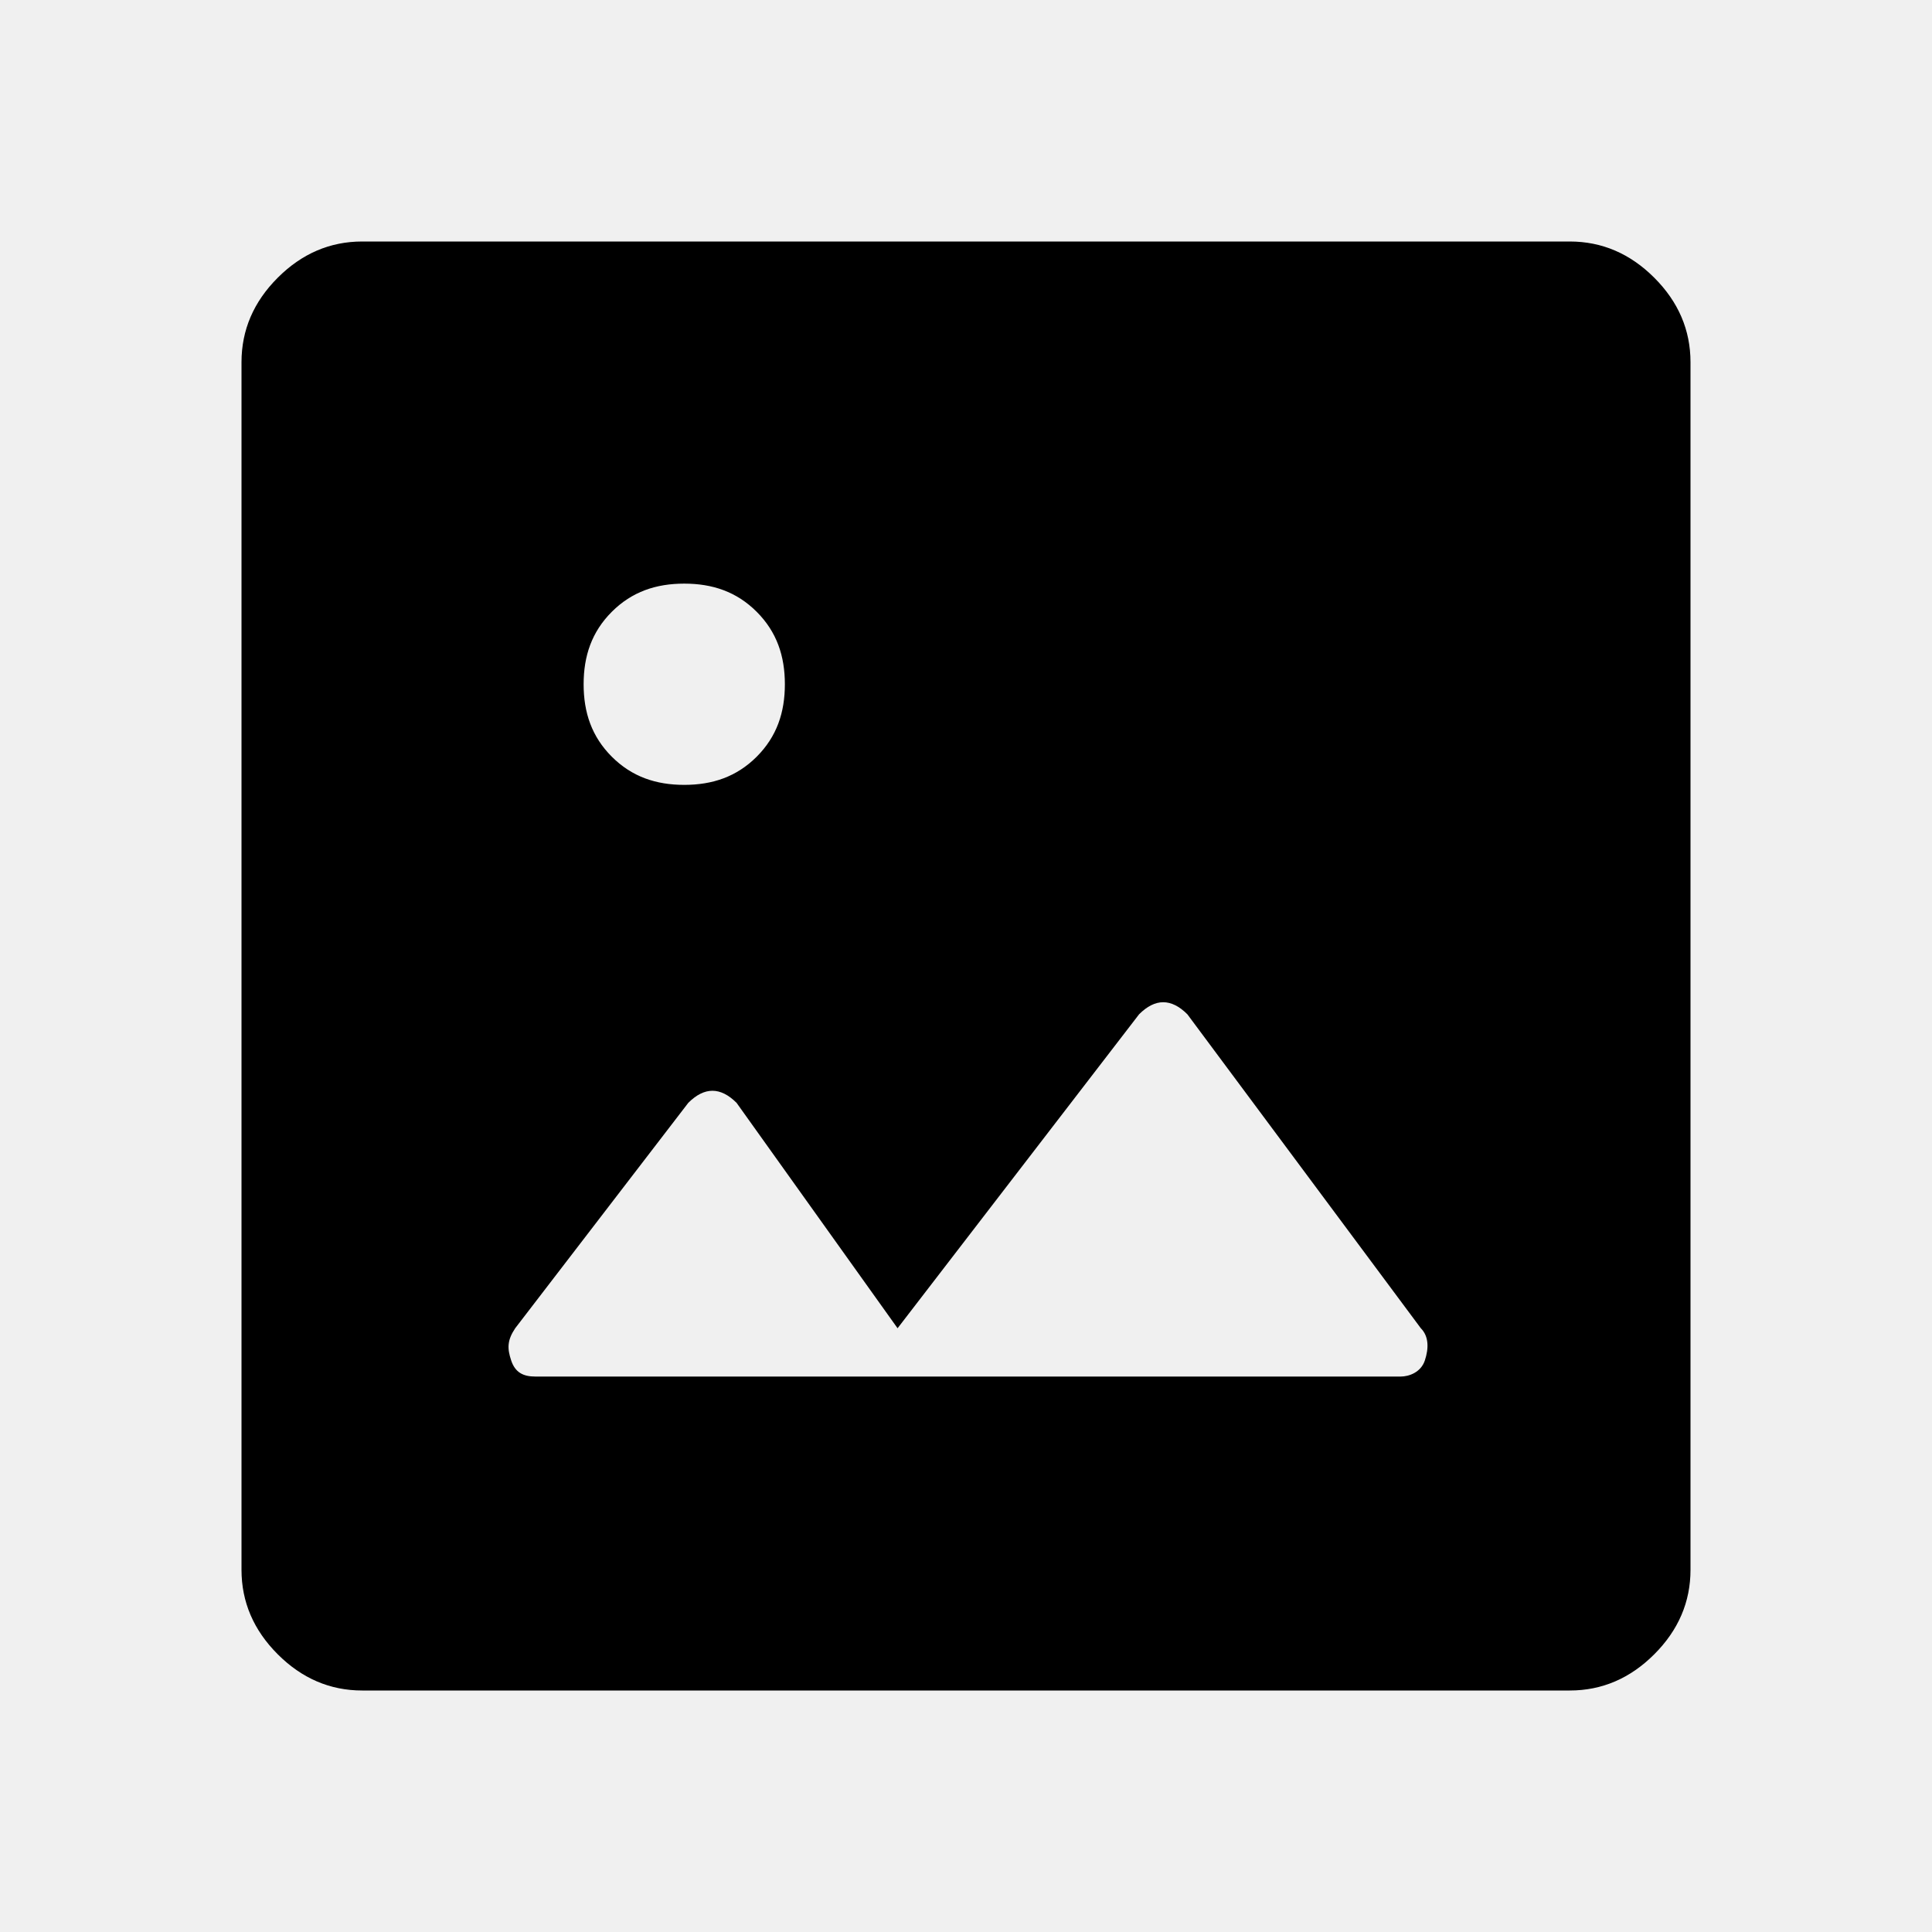
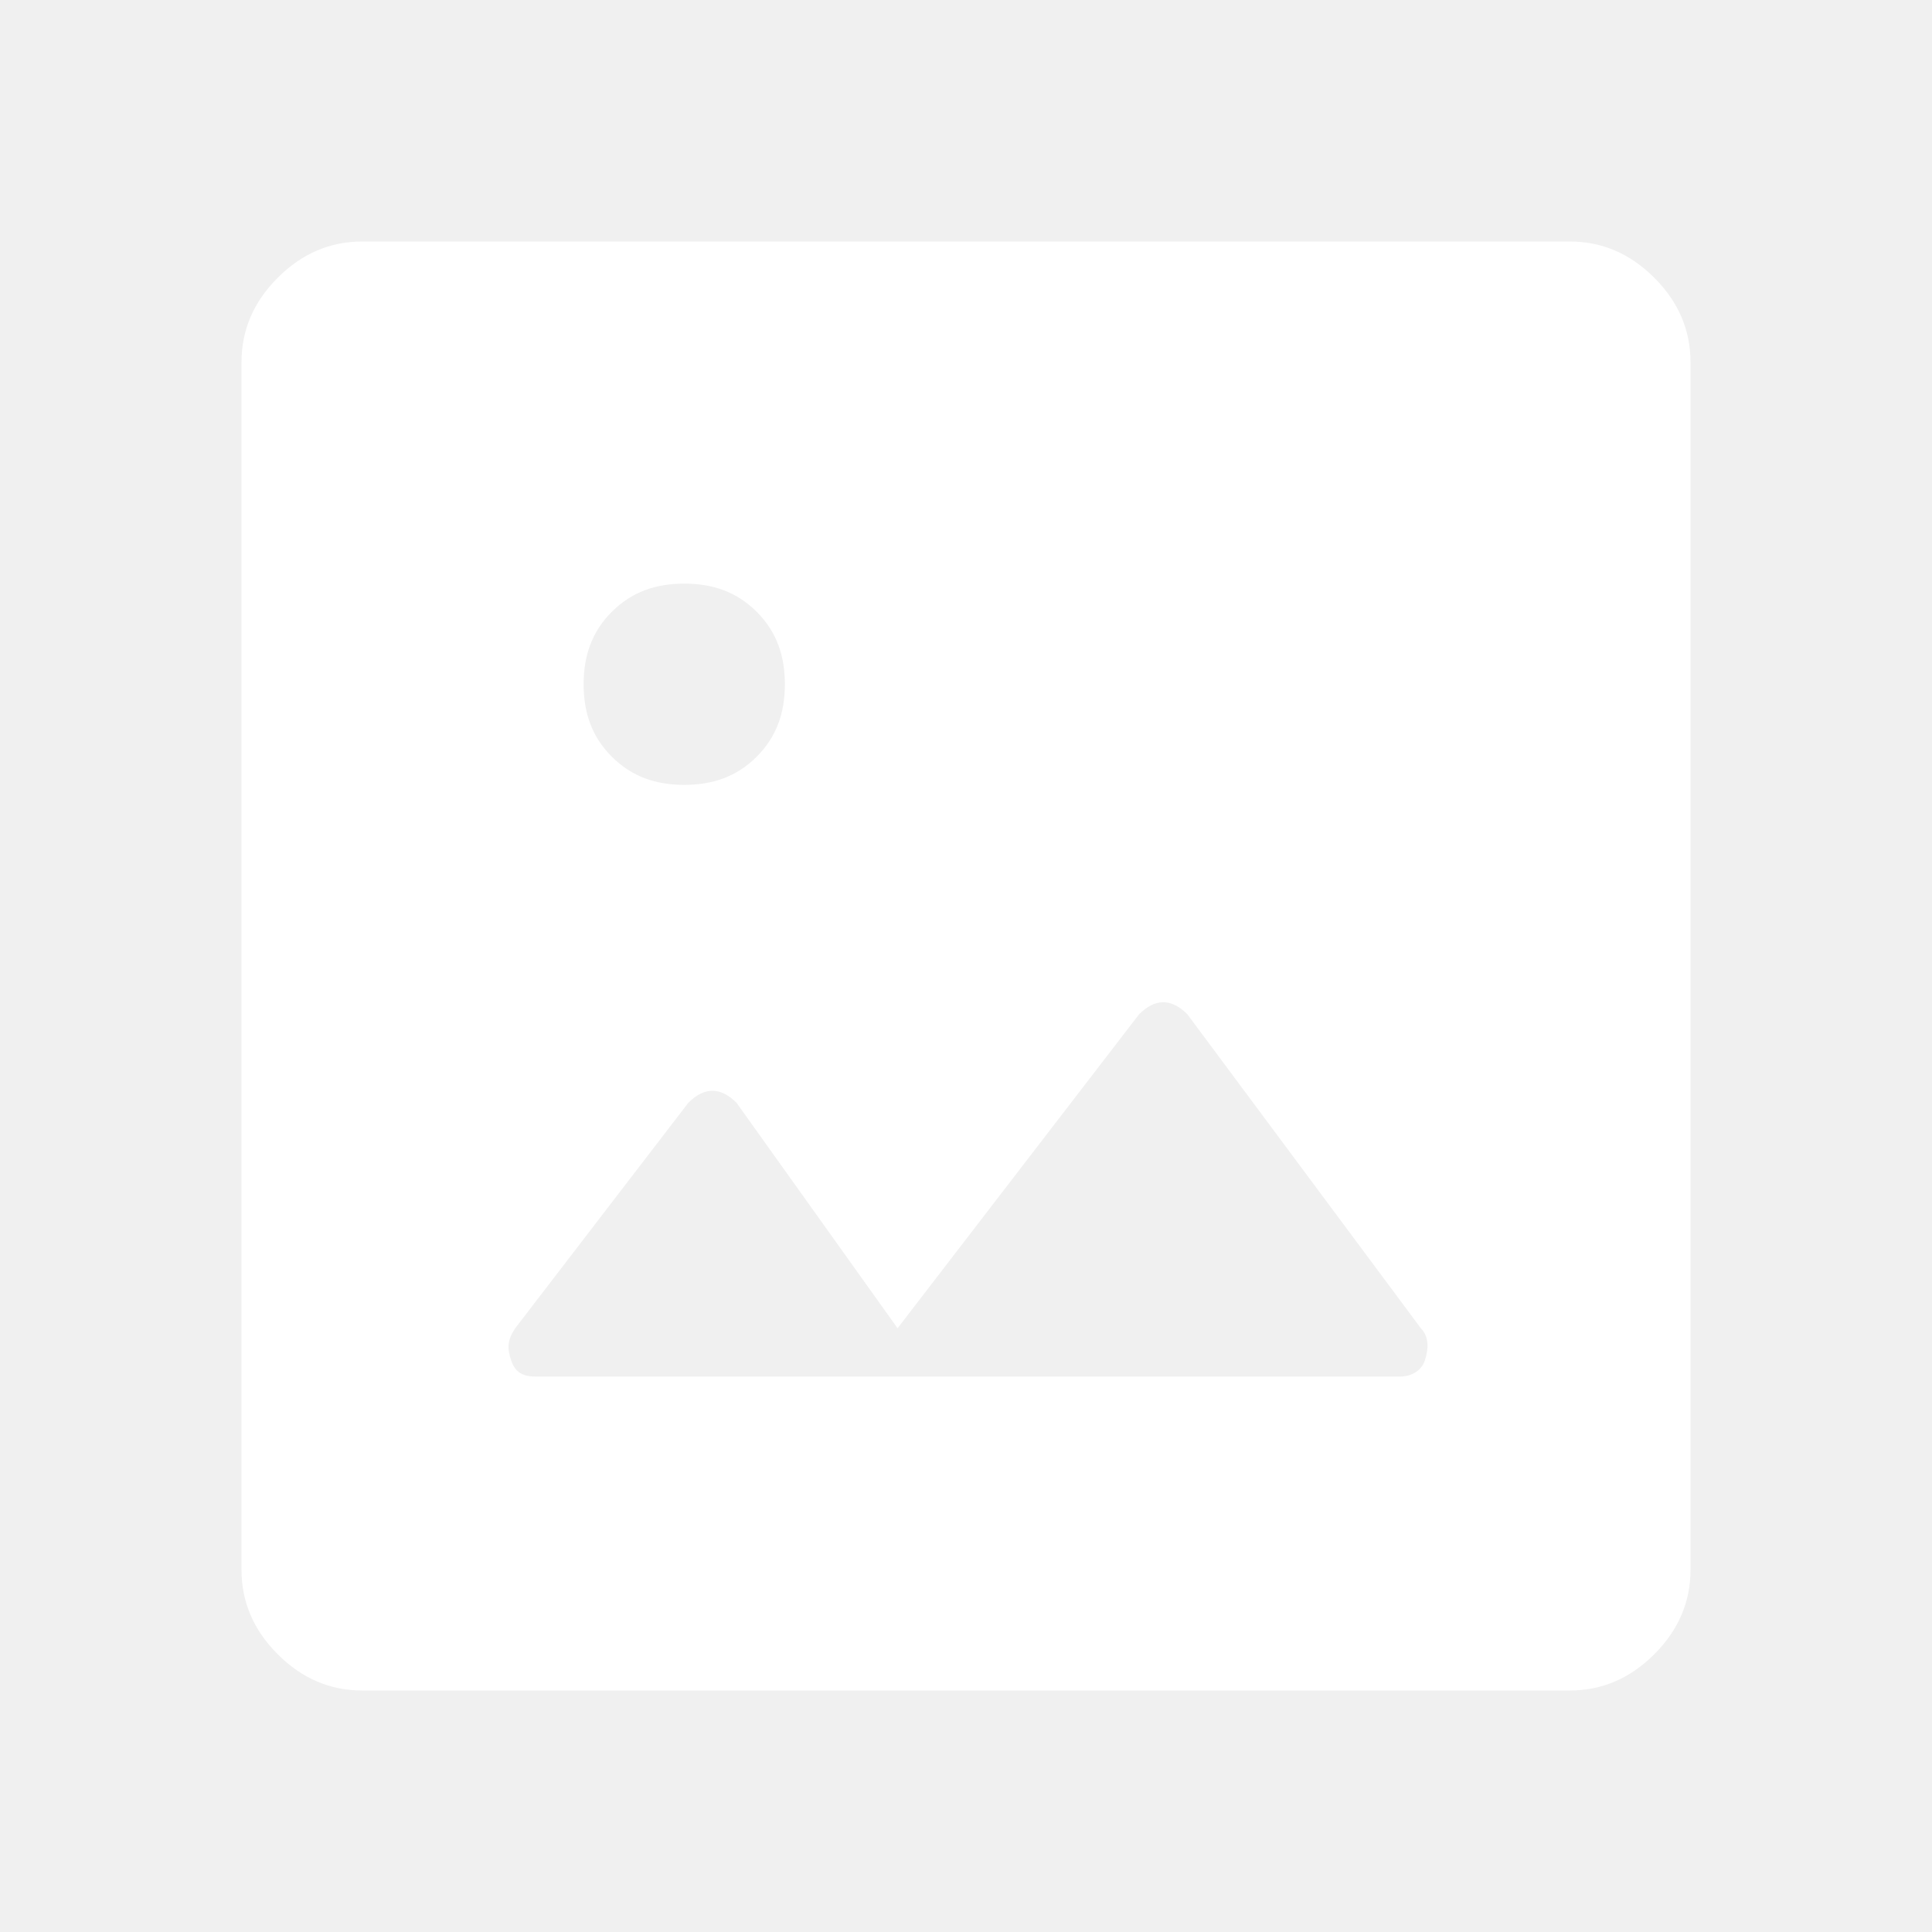
<svg xmlns="http://www.w3.org/2000/svg" version="1.1" id="Ebene_1" x="0px" y="0px" viewBox="0 0 48 48" style="enable-background:new 0 0 48 48;" xml:space="preserve">
-   <path d="M41.1,6.9C40.5,6.3,39.8,6,39,6H9C8.2,6,7.5,6.3,6.9,6.9C6.3,7.5,6,8.2,6,9v30c0,0.8,0.3,1.5,0.9,2.1C7.5,41.7,8.2,42,9,42  h30c0.8,0,1.5-0.3,2.1-0.9c0.6-0.6,0.9-1.3,0.9-2.1V9C42,8.2,41.7,7.5,41.1,6.9z M15.2,15.2c0.5-0.5,1.1-0.7,1.8-0.7  c0.7,0,1.3,0.2,1.8,0.7s0.7,1.1,0.7,1.8c0,0.7-0.2,1.3-0.7,1.8s-1.1,0.7-1.8,0.7c-0.7,0-1.3-0.2-1.8-0.7s-0.7-1.1-0.7-1.8  C14.5,16.3,14.7,15.7,15.2,15.2z M35.4,33.8c-0.1,0.3-0.4,0.4-0.6,0.4H13.3c-0.3,0-0.5-0.1-0.6-0.4s-0.1-0.5,0.1-0.8l4.3-5.6  c0.2-0.2,0.4-0.3,0.6-0.3s0.4,0.1,0.6,0.3l4,5.6l6-7.8c0.2-0.2,0.4-0.3,0.6-0.3s0.4,0.1,0.6,0.3l5.8,7.8  C35.5,33.2,35.5,33.5,35.4,33.8z" />
+   <style type="text/css">
+ 	.st0{fill:#FFFFFF;}
+ </style>
+   <path class="st0" d="M41.1,6.9C40.5,6.3,39.8,6,39,6H9C8.2,6,7.5,6.3,6.9,6.9S6,8.2,6,9v30c0,0.8,0.3,1.5,0.9,2.1  C7.5,41.7,8.2,42,9,42h30c0.8,0,1.5-0.3,2.1-0.9c0.6-0.6,0.9-1.3,0.9-2.1V9C42,8.2,41.7,7.5,41.1,6.9z M15.2,15.2  c0.5-0.5,1.1-0.7,1.8-0.7s1.3,0.2,1.8,0.7s0.7,1.1,0.7,1.8s-0.2,1.3-0.7,1.8s-1.1,0.7-1.8,0.7c-0.7,0-1.3-0.2-1.8-0.7  s-0.7-1.1-0.7-1.8C14.5,16.3,14.7,15.7,15.2,15.2z M35.4,33.8c-0.1,0.3-0.4,0.4-0.6,0.4H13.3c-0.3,0-0.5-0.1-0.6-0.4  s-0.1-0.5,0.1-0.8l4.3-5.6c0.2-0.2,0.4-0.3,0.6-0.3s0.4,0.1,0.6,0.3l4,5.6l6-7.8c0.2-0.2,0.4-0.3,0.6-0.3s0.4,0.1,0.6,0.3l5.8,7.8  C35.5,33.2,35.5,33.5,35.4,33.8z" />
</svg>
